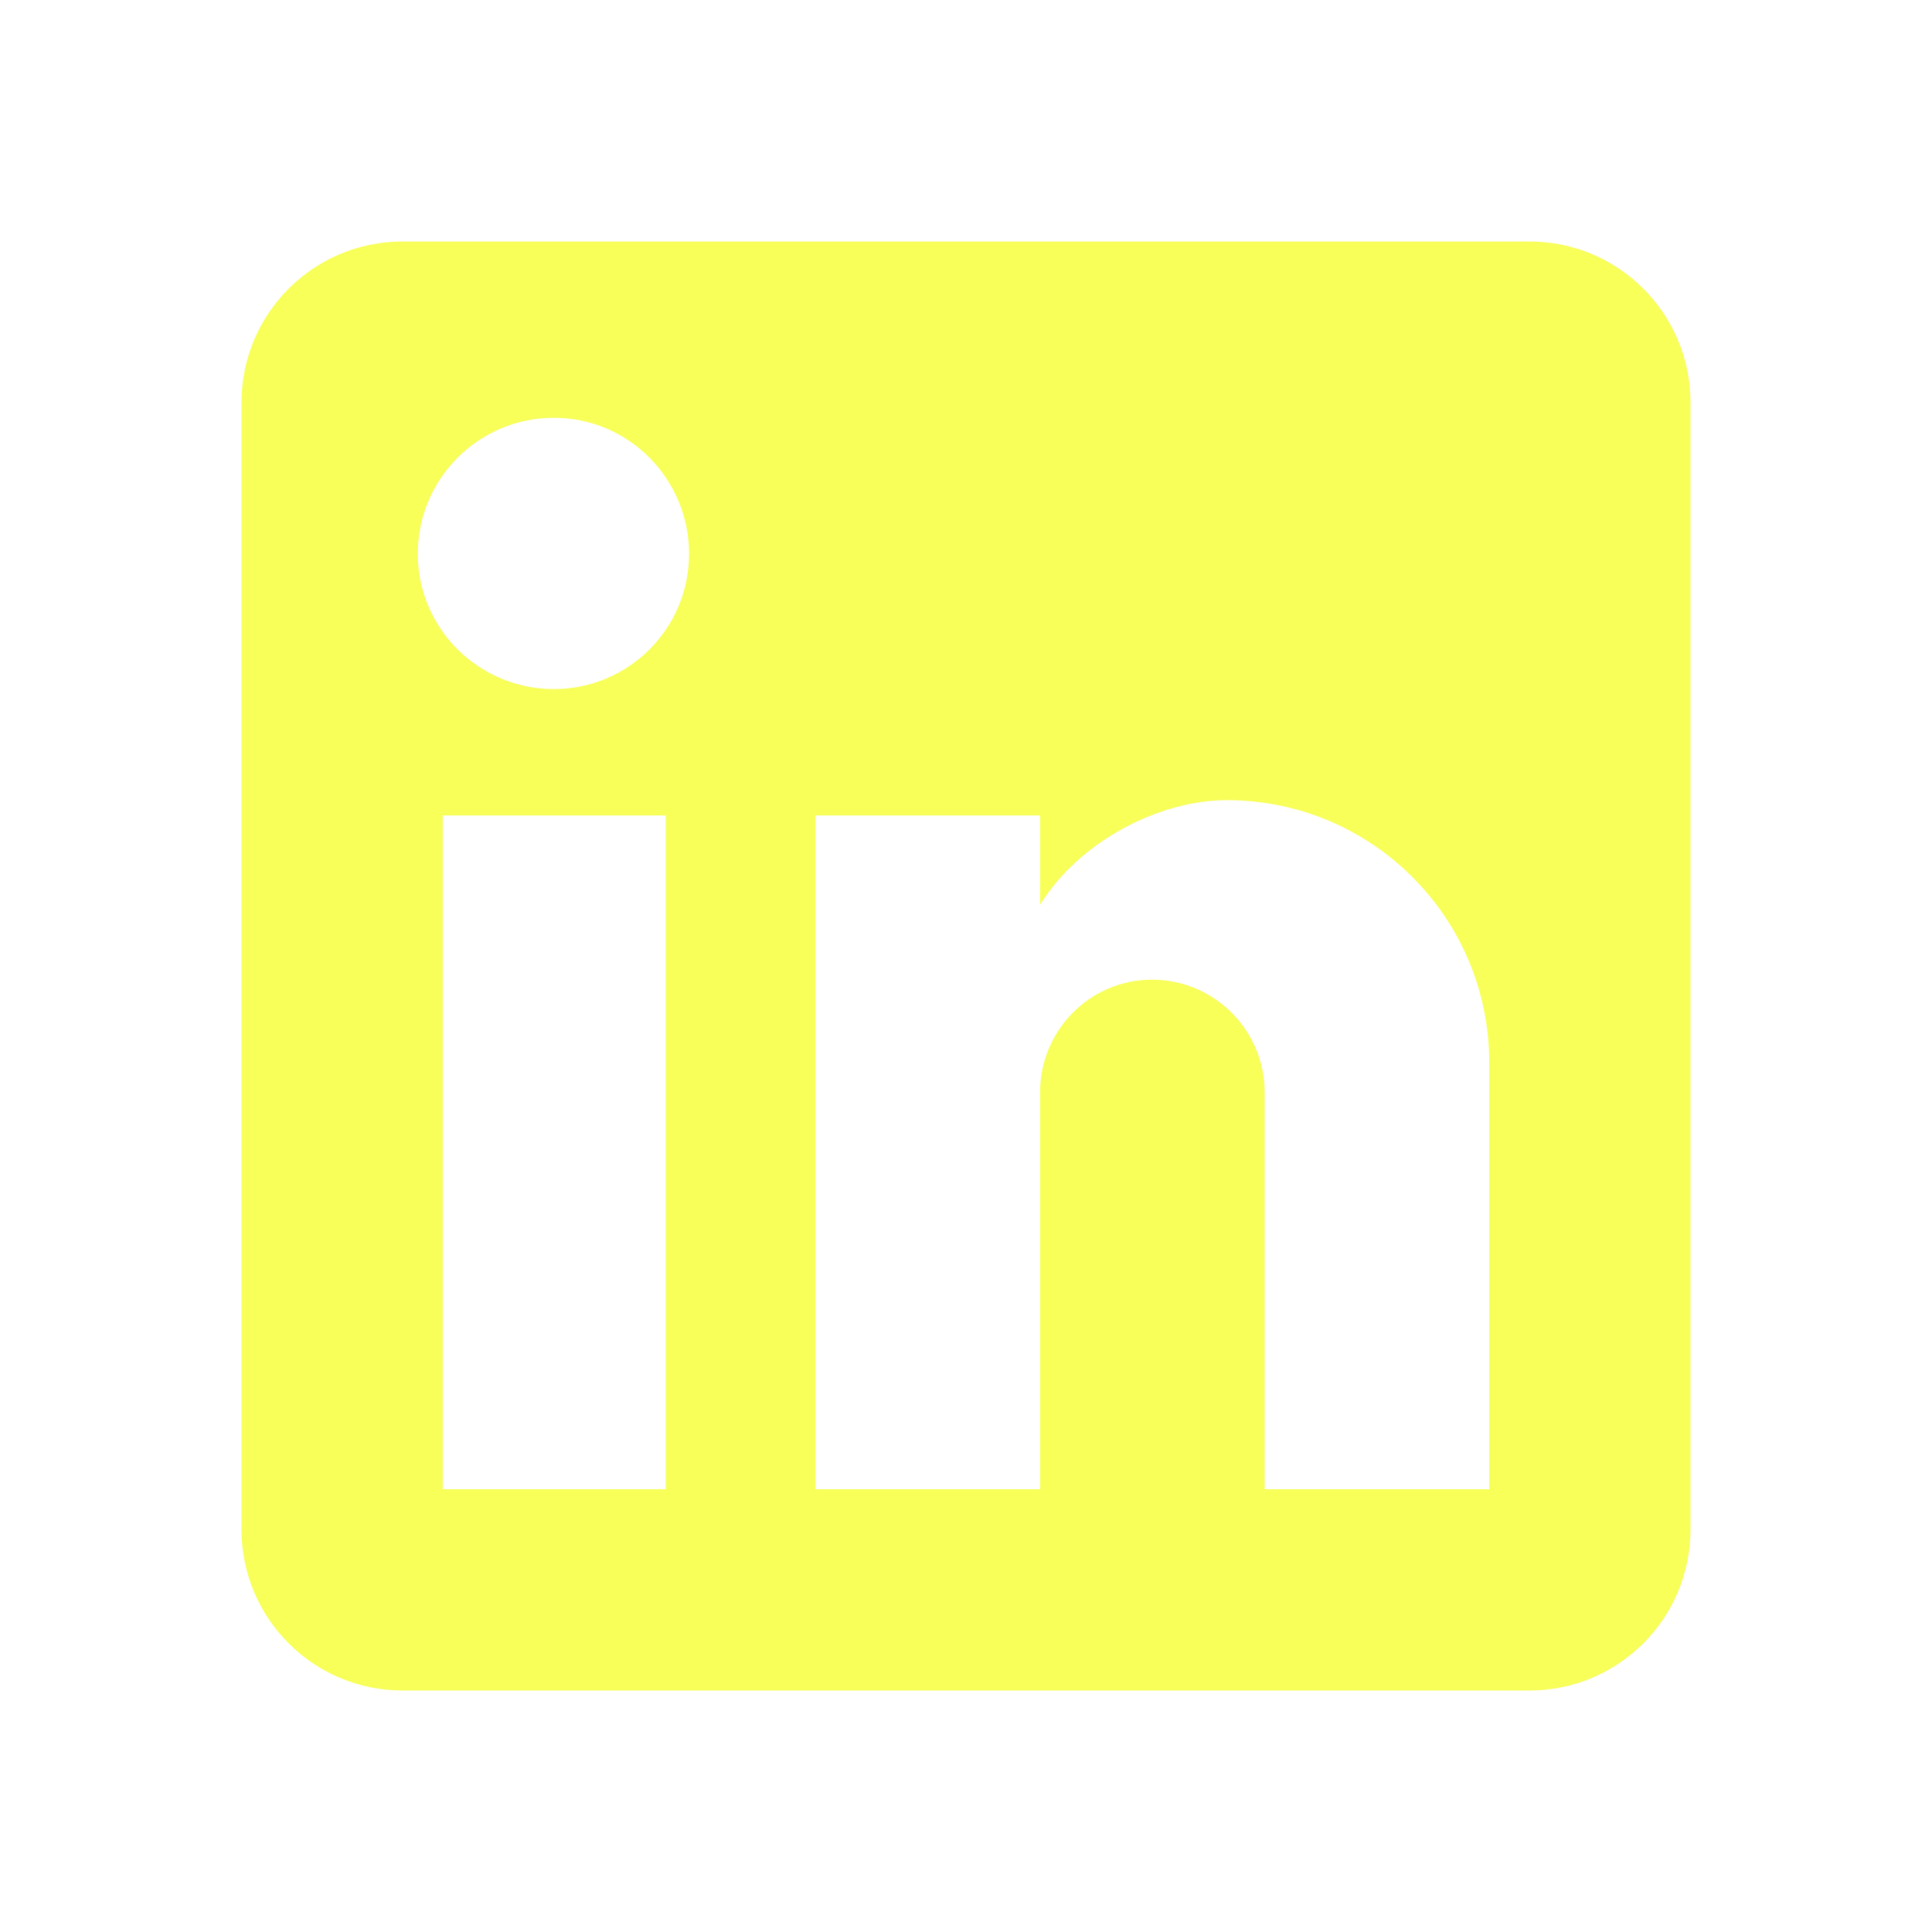
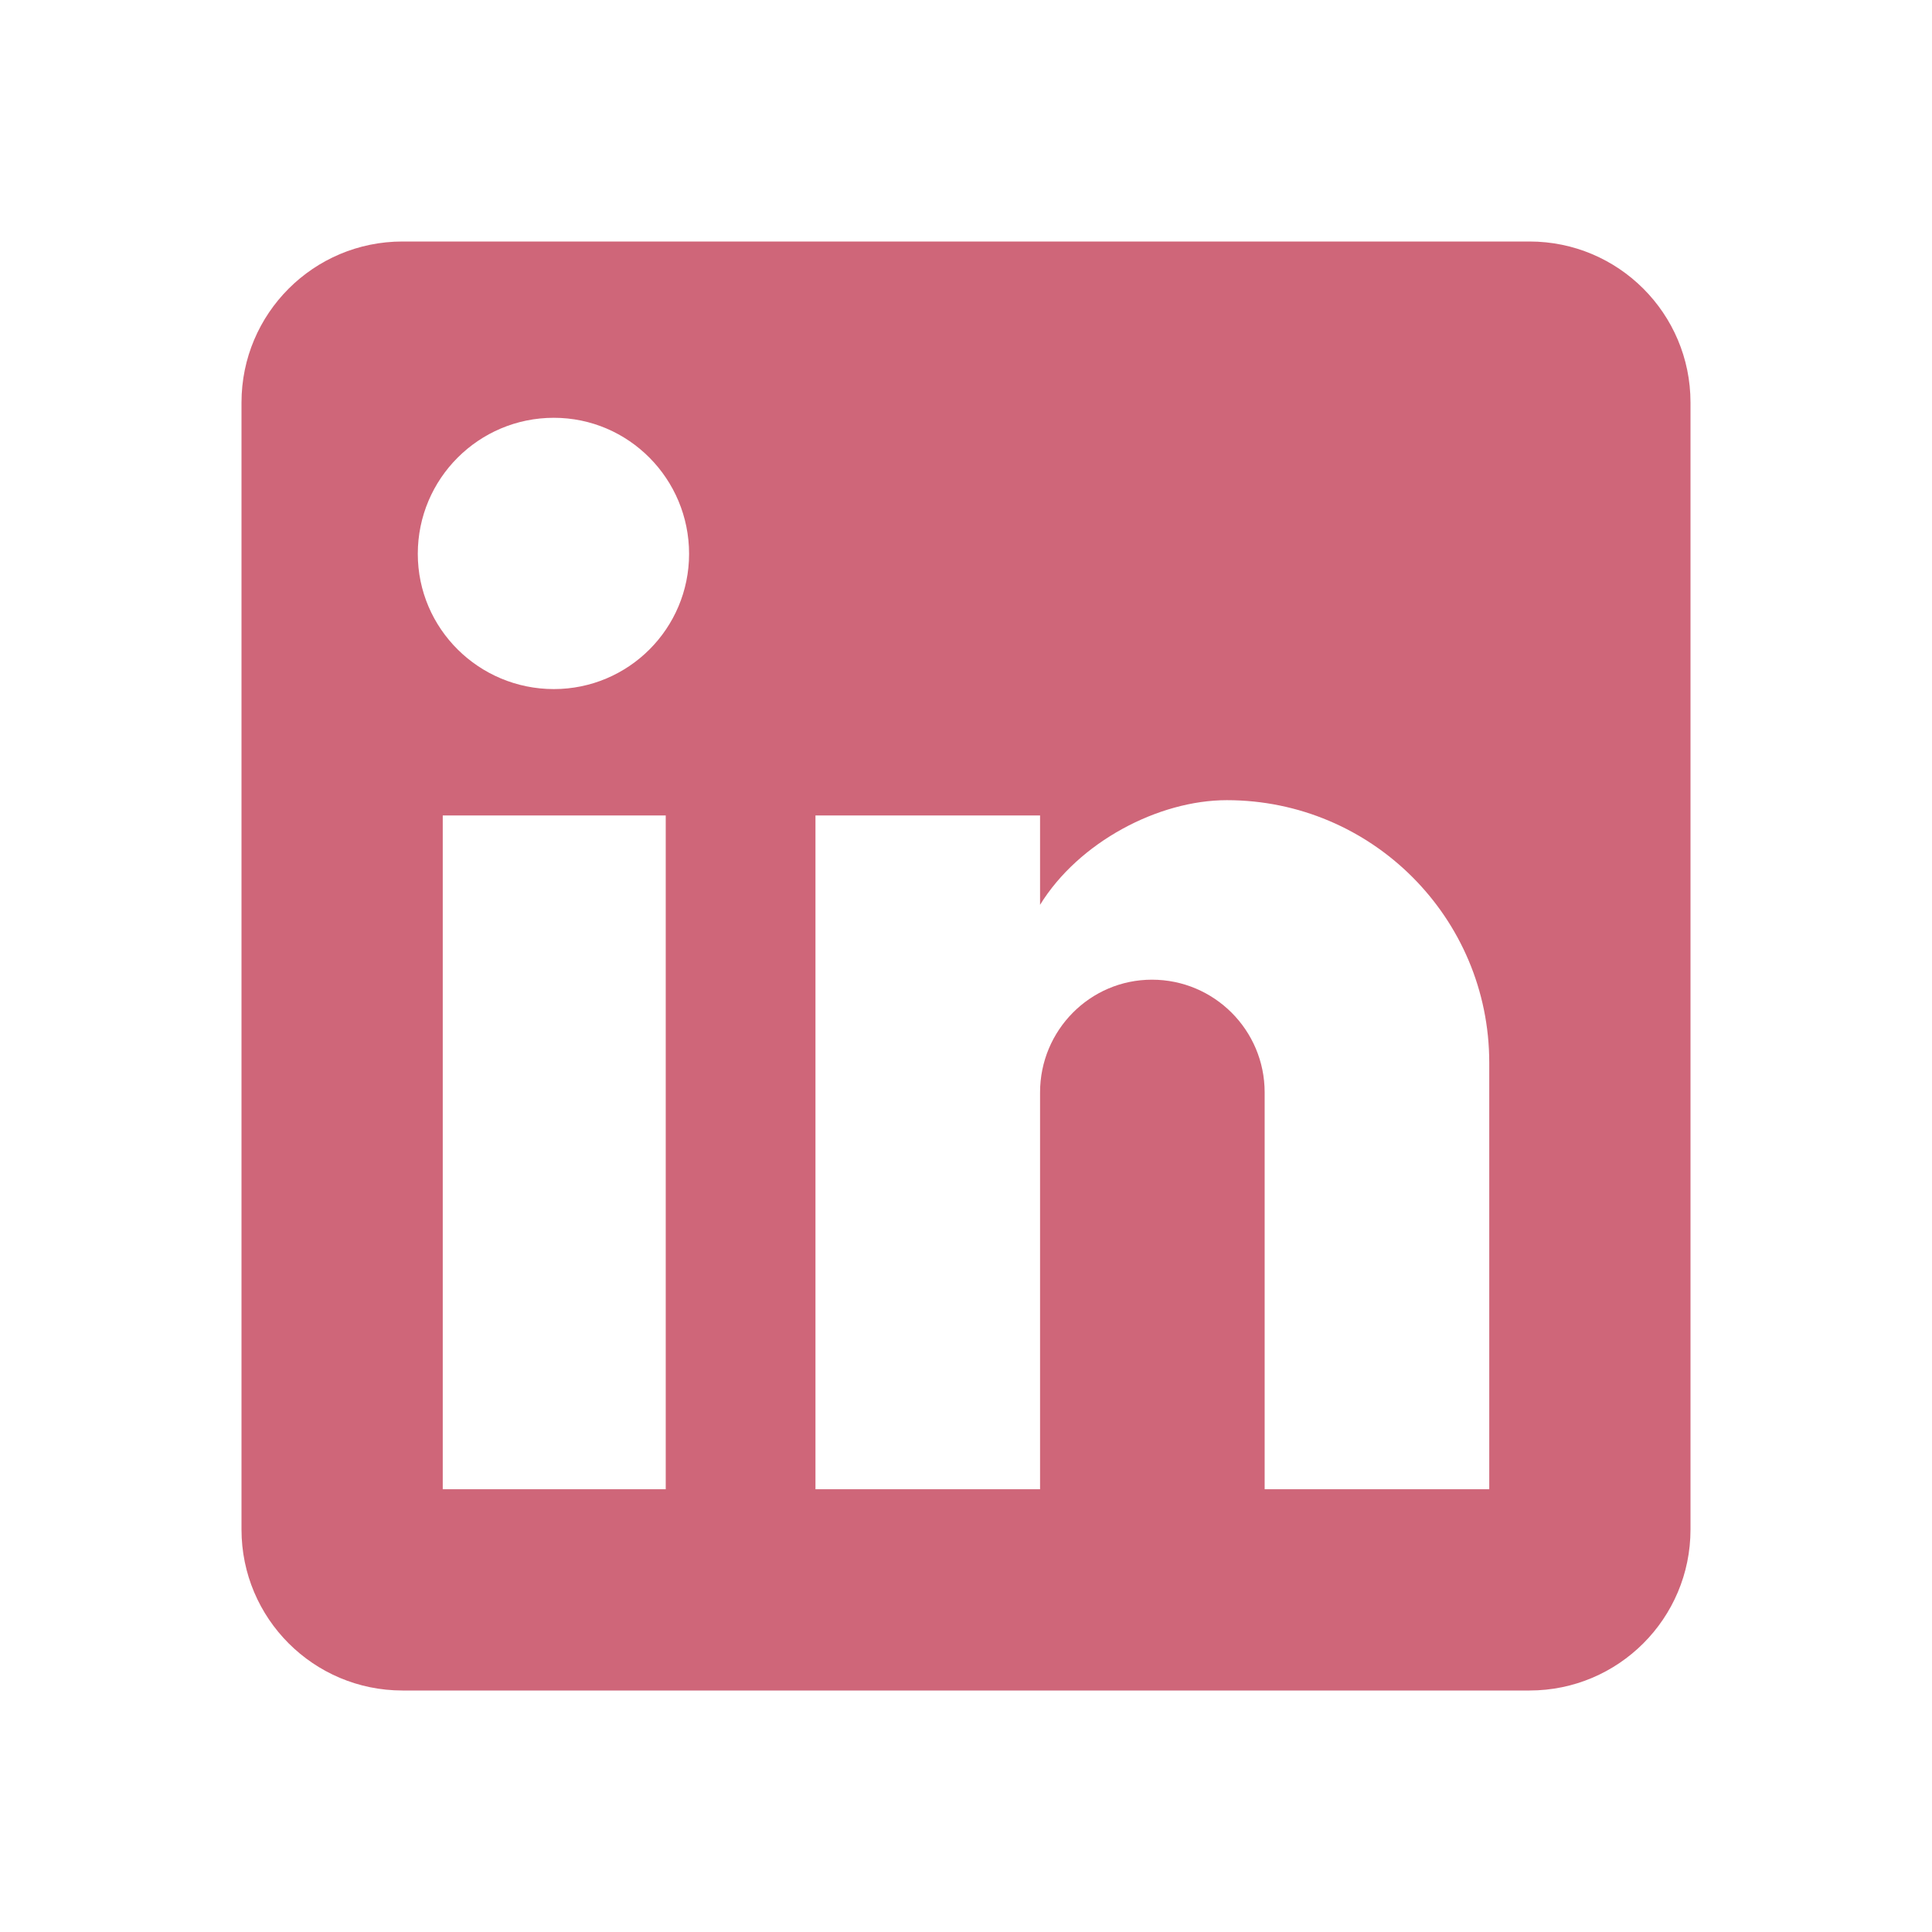
<svg xmlns="http://www.w3.org/2000/svg" version="1.1" width="24" height="24" viewBox="0 0 24 24">
-   <path fill="#F7FF58" d="M19 3A2 2 0 0 1 21 5V19A2 2 0 0 1 19 21H5A2 2 0 0 1 3 19V5A2 2 0 0 1 5 3H19M18.5 18.5V13.2A3.26 3.26 0 0 0 15.24 9.94C14.39 9.94 13.4 10.46 12.92 11.24V10.13H10.13V18.5H12.92V13.57C12.92 12.8 13.54 12.17 14.31 12.17A1.4 1.4 0 0 1 15.71 13.57V18.5H18.5M6.88 8.56A1.68 1.68 0 0 0 8.56 6.88C8.56 5.95 7.81 5.19 6.88 5.19A1.69 1.69 0 0 0 5.19 6.88C5.19 7.81 5.95 8.56 6.88 8.56M8.27 18.5V10.13H5.5V18.5H8.27Z" />
+   <path fill="#CF6679" d="M19 3A2 2 0 0 1 21 5V19A2 2 0 0 1 19 21H5A2 2 0 0 1 3 19V5A2 2 0 0 1 5 3H19M18.5 18.5V13.2A3.26 3.26 0 0 0 15.24 9.94C14.39 9.94 13.4 10.46 12.92 11.24V10.13H10.13V18.5H12.92V13.57C12.92 12.8 13.54 12.17 14.31 12.17A1.4 1.4 0 0 1 15.71 13.57V18.5H18.5M6.88 8.56A1.68 1.68 0 0 0 8.56 6.88C8.56 5.95 7.81 5.19 6.88 5.19A1.69 1.69 0 0 0 5.19 6.88C5.19 7.81 5.95 8.56 6.88 8.56M8.27 18.5V10.13H5.5V18.5H8.27Z" />
</svg>
